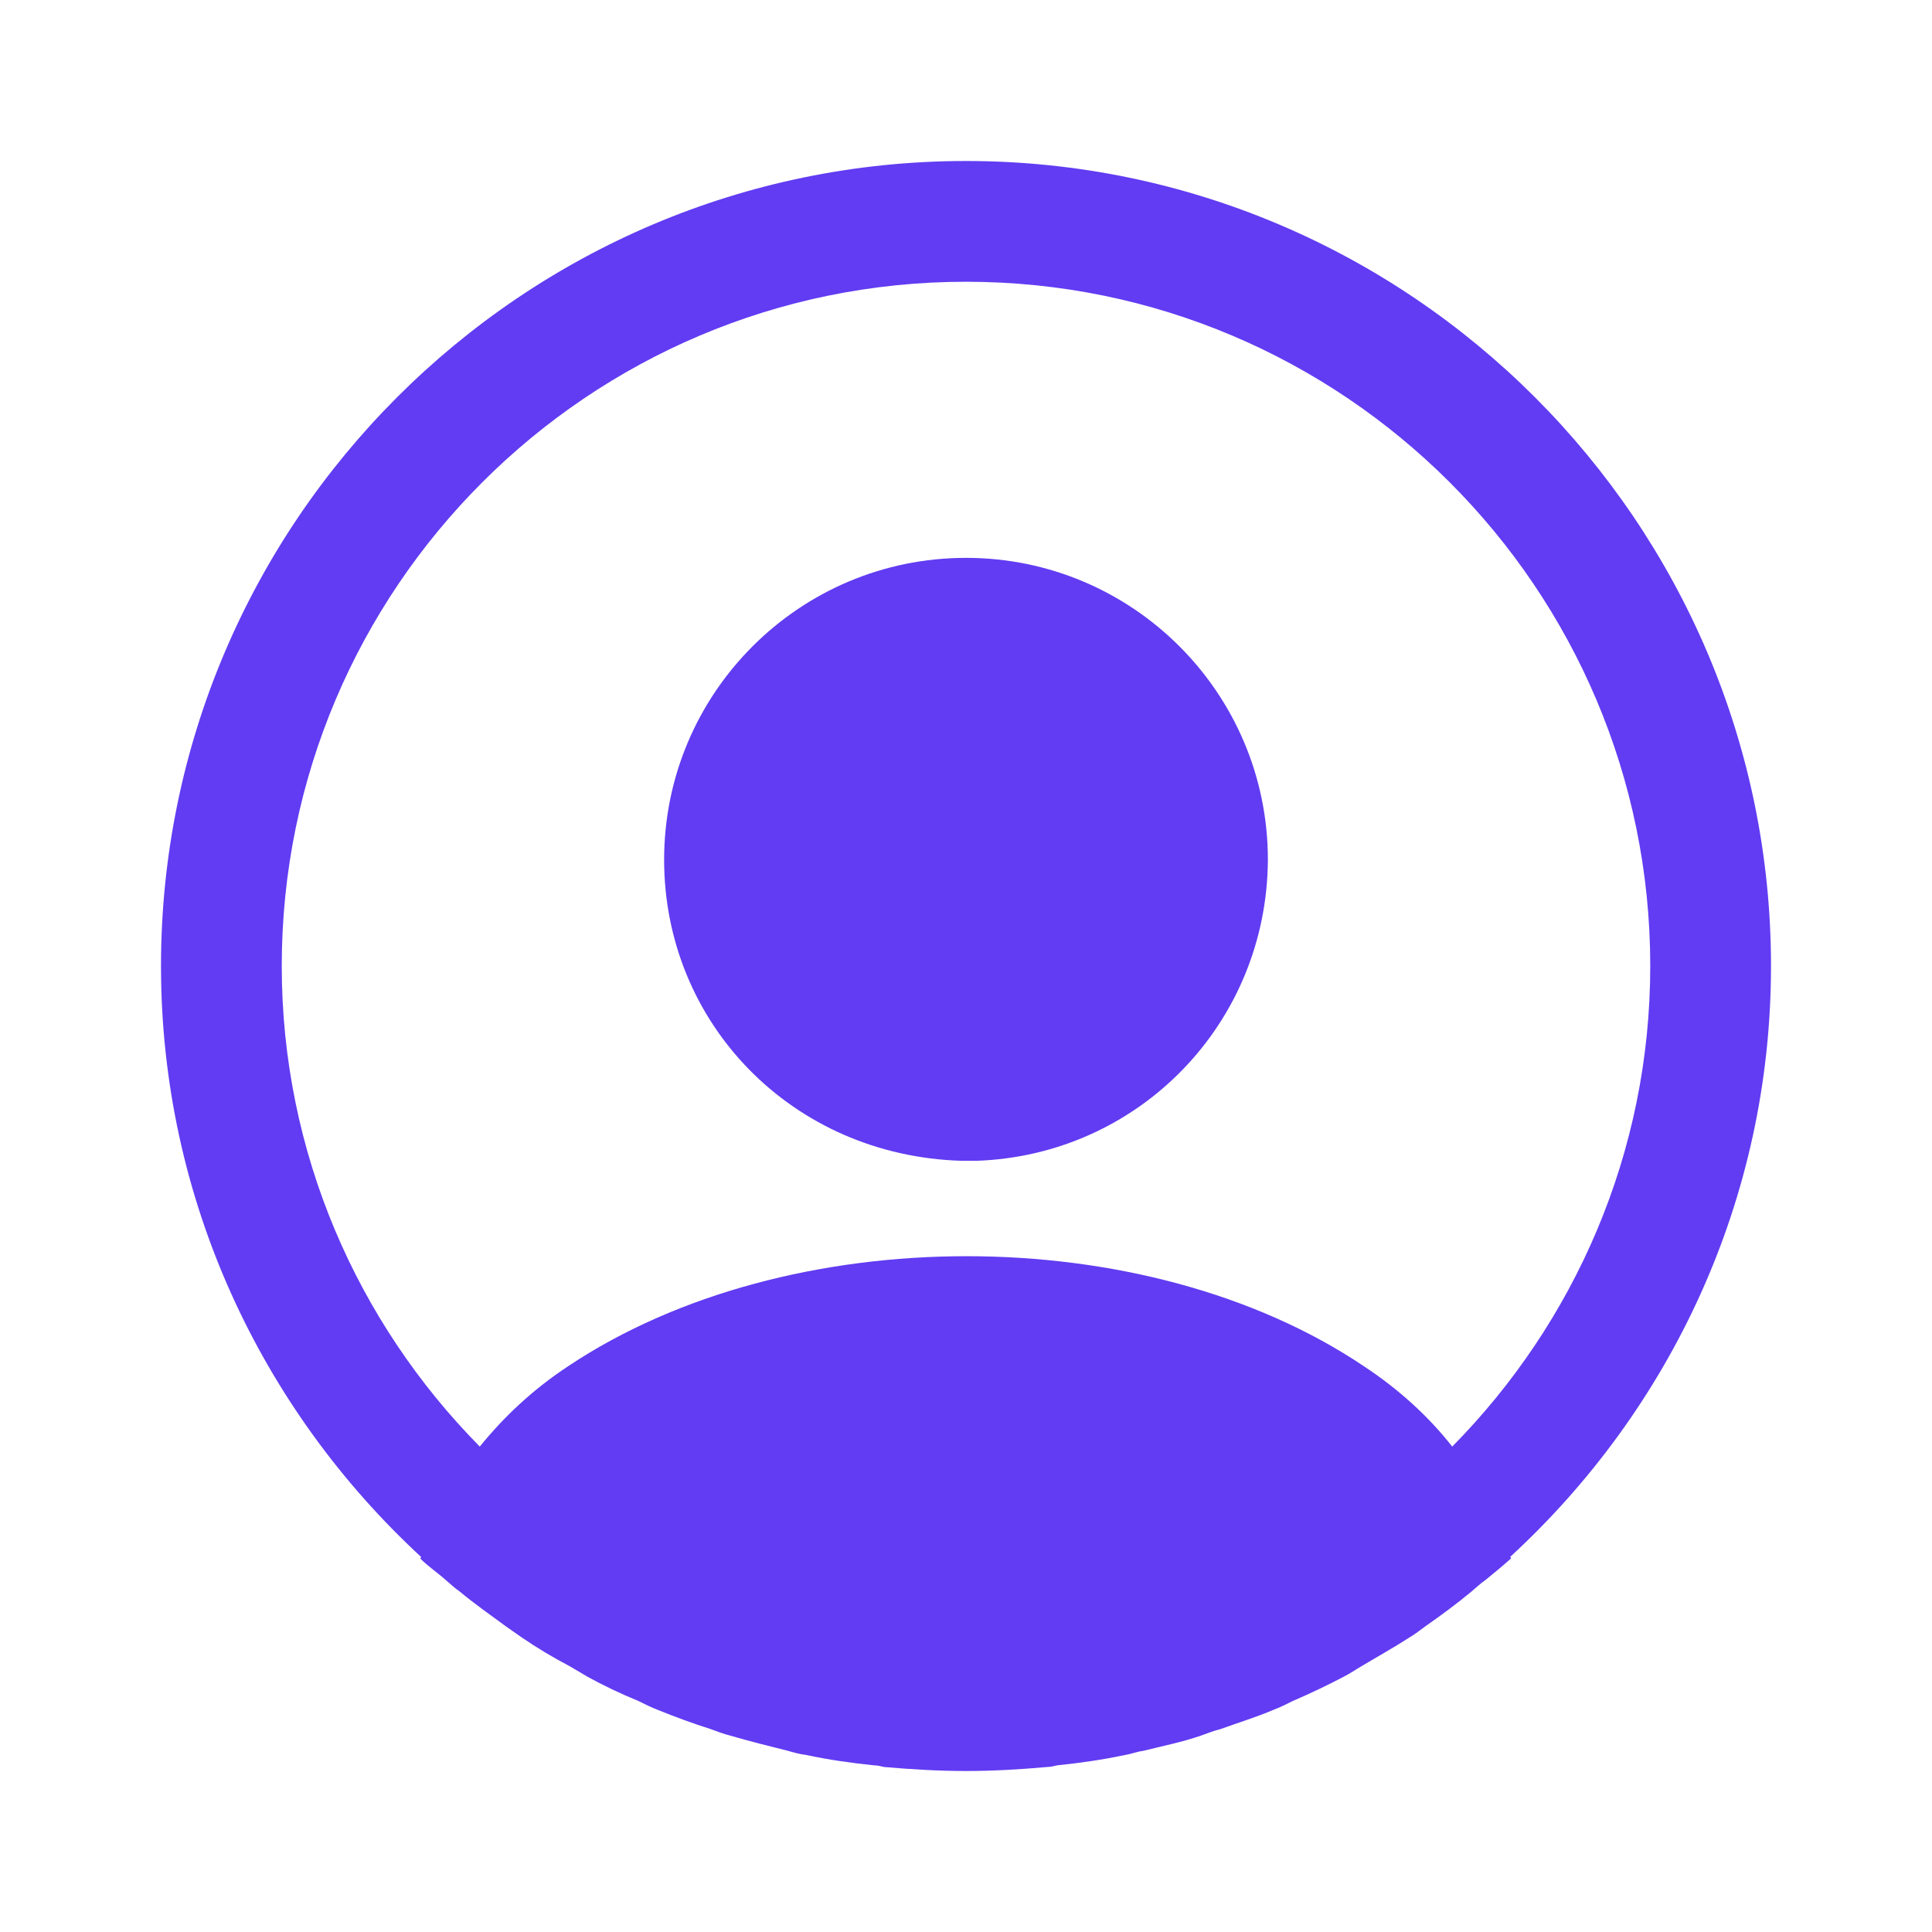
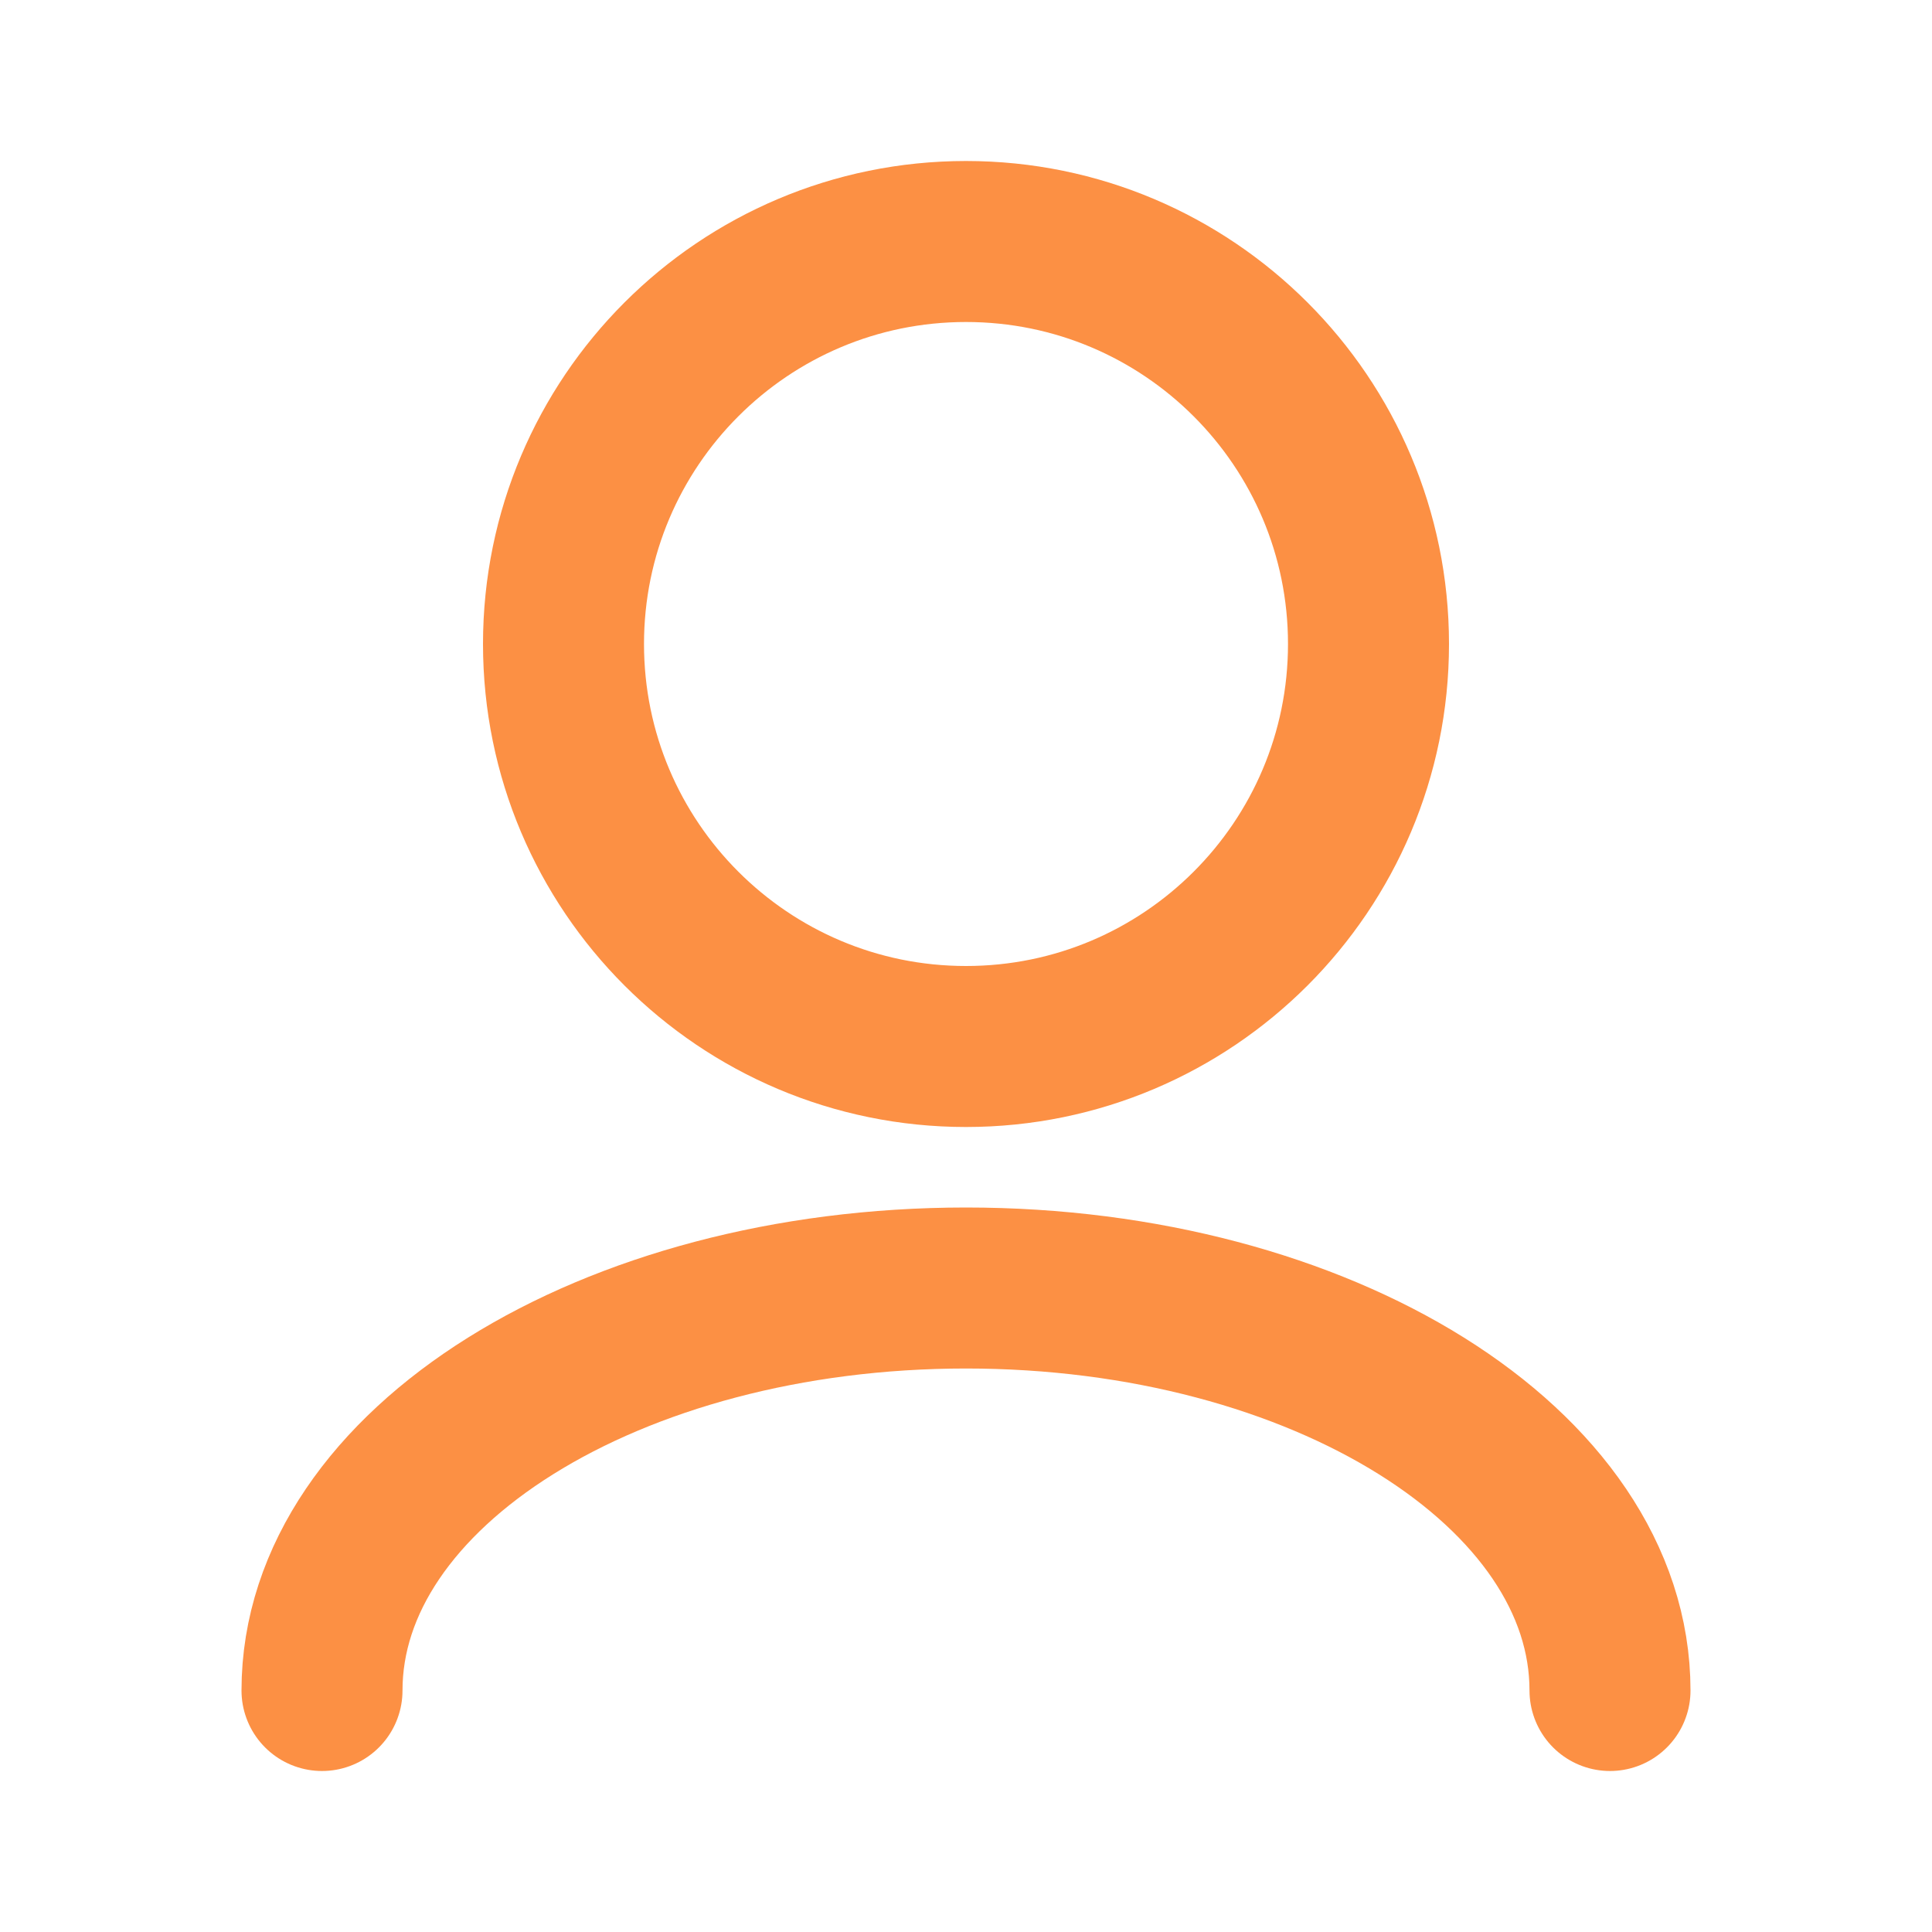
<svg xmlns="http://www.w3.org/2000/svg" width="24" height="24" viewBox="0 0 24 24" fill="none">
-   <path d="M22 12C22 6.49 17.51 2 12 2C6.49 2 2 6.49 2 12C2 14.9 3.25 17.51 5.23 19.34C5.23 19.35 5.23 19.35 5.22 19.36C5.32 19.46 5.44 19.54 5.54 19.63C5.6 19.68 5.65 19.73 5.71 19.77C5.89 19.92 6.09 20.06 6.28 20.2C6.35 20.25 6.41 20.29 6.48 20.34C6.67 20.47 6.87 20.59 7.08 20.7C7.15 20.74 7.23 20.79 7.3 20.83C7.5 20.94 7.71 21.04 7.93 21.13C8.01 21.17 8.09 21.21 8.17 21.24C8.39 21.33 8.61 21.41 8.83 21.48C8.91 21.51 8.99 21.54 9.07 21.56C9.31 21.63 9.55 21.69 9.79 21.75C9.86 21.77 9.93 21.79 10.01 21.8C10.29 21.86 10.57 21.9 10.86 21.93C10.9 21.93 10.94 21.94 10.98 21.95C11.32 21.98 11.66 22 12 22C12.34 22 12.68 21.98 13.01 21.95C13.05 21.95 13.09 21.94 13.13 21.93C13.42 21.9 13.7 21.86 13.98 21.8C14.05 21.79 14.12 21.76 14.2 21.75C14.44 21.69 14.69 21.64 14.92 21.56C15 21.53 15.08 21.5 15.16 21.48C15.38 21.4 15.61 21.33 15.82 21.24C15.9 21.21 15.98 21.17 16.06 21.13C16.27 21.04 16.48 20.94 16.69 20.83C16.77 20.79 16.84 20.74 16.91 20.7C17.11 20.58 17.31 20.47 17.51 20.34C17.58 20.3 17.64 20.25 17.71 20.2C17.91 20.06 18.1 19.92 18.28 19.77C18.34 19.72 18.39 19.67 18.45 19.63C18.56 19.54 18.67 19.45 18.77 19.36C18.77 19.35 18.77 19.35 18.76 19.34C20.75 17.51 22 14.9 22 12ZM16.94 16.97C14.23 15.15 9.79 15.15 7.06 16.97C6.62 17.26 6.26 17.6 5.96 17.97C4.44 16.43 3.5 14.32 3.5 12C3.5 7.31 7.31 3.5 12 3.5C16.69 3.5 20.5 7.31 20.5 12C20.5 14.32 19.56 16.43 18.04 17.97C17.75 17.6 17.38 17.26 16.94 16.97Z" fill="#613CF2" />
-   <path d="M12 6.93C9.93 6.93 8.25 8.61 8.25 10.68C8.25 12.71 9.84 14.36 11.95 14.42C11.98 14.42 12.02 14.42 12.04 14.42C12.06 14.42 12.09 14.42 12.11 14.42C12.12 14.42 12.13 14.42 12.13 14.42C14.15 14.35 15.74 12.71 15.75 10.68C15.75 8.61 14.07 6.93 12 6.93Z" fill="#613CF2" />
+   <path d="M4 21C4 18.239 7.582 16 12 16C16.418 16 20 18.239 20 21" stroke="#FC9044" stroke-width="2" stroke-linecap="round" stroke-linejoin="round" />
+   <path d="M12 13C14.761 13 17 10.761 17 8C17 5.239 14.761 3 12 3C9.239 3 7 5.239 7 8C7 10.761 9.239 13 12 13Z" stroke="#FC9044" stroke-width="2" stroke-linecap="round" stroke-linejoin="round" />
</svg>
